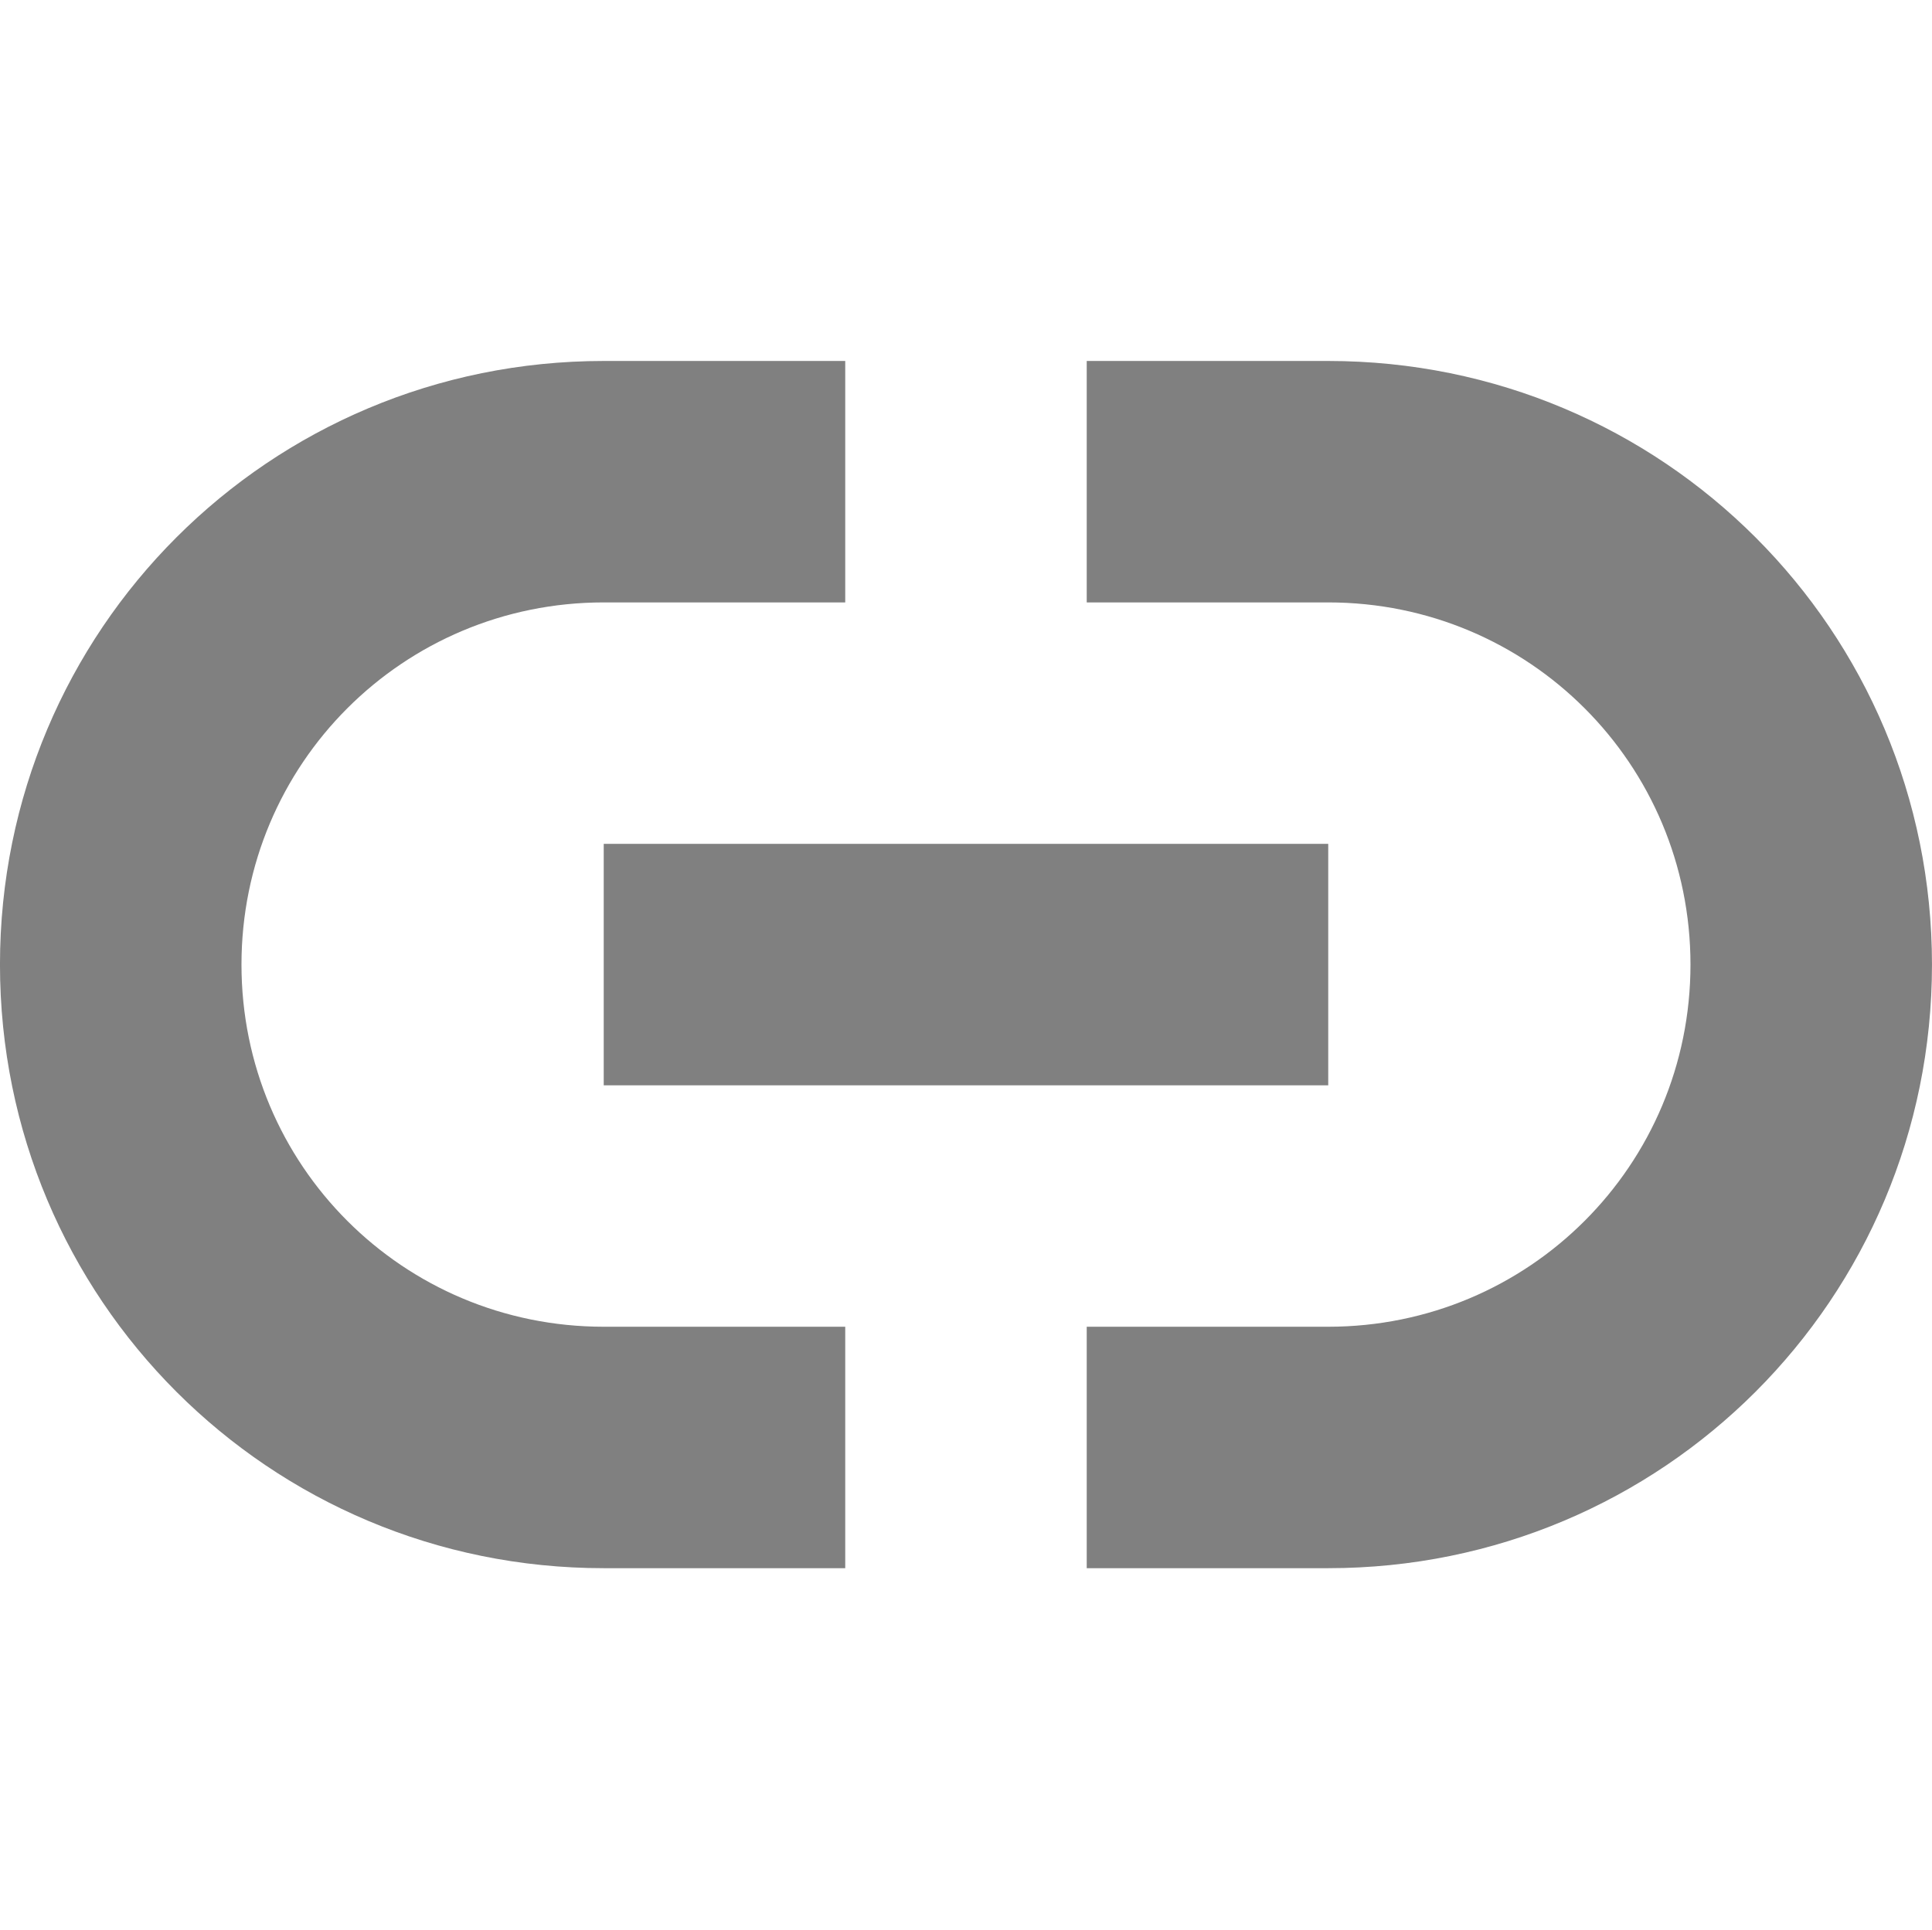
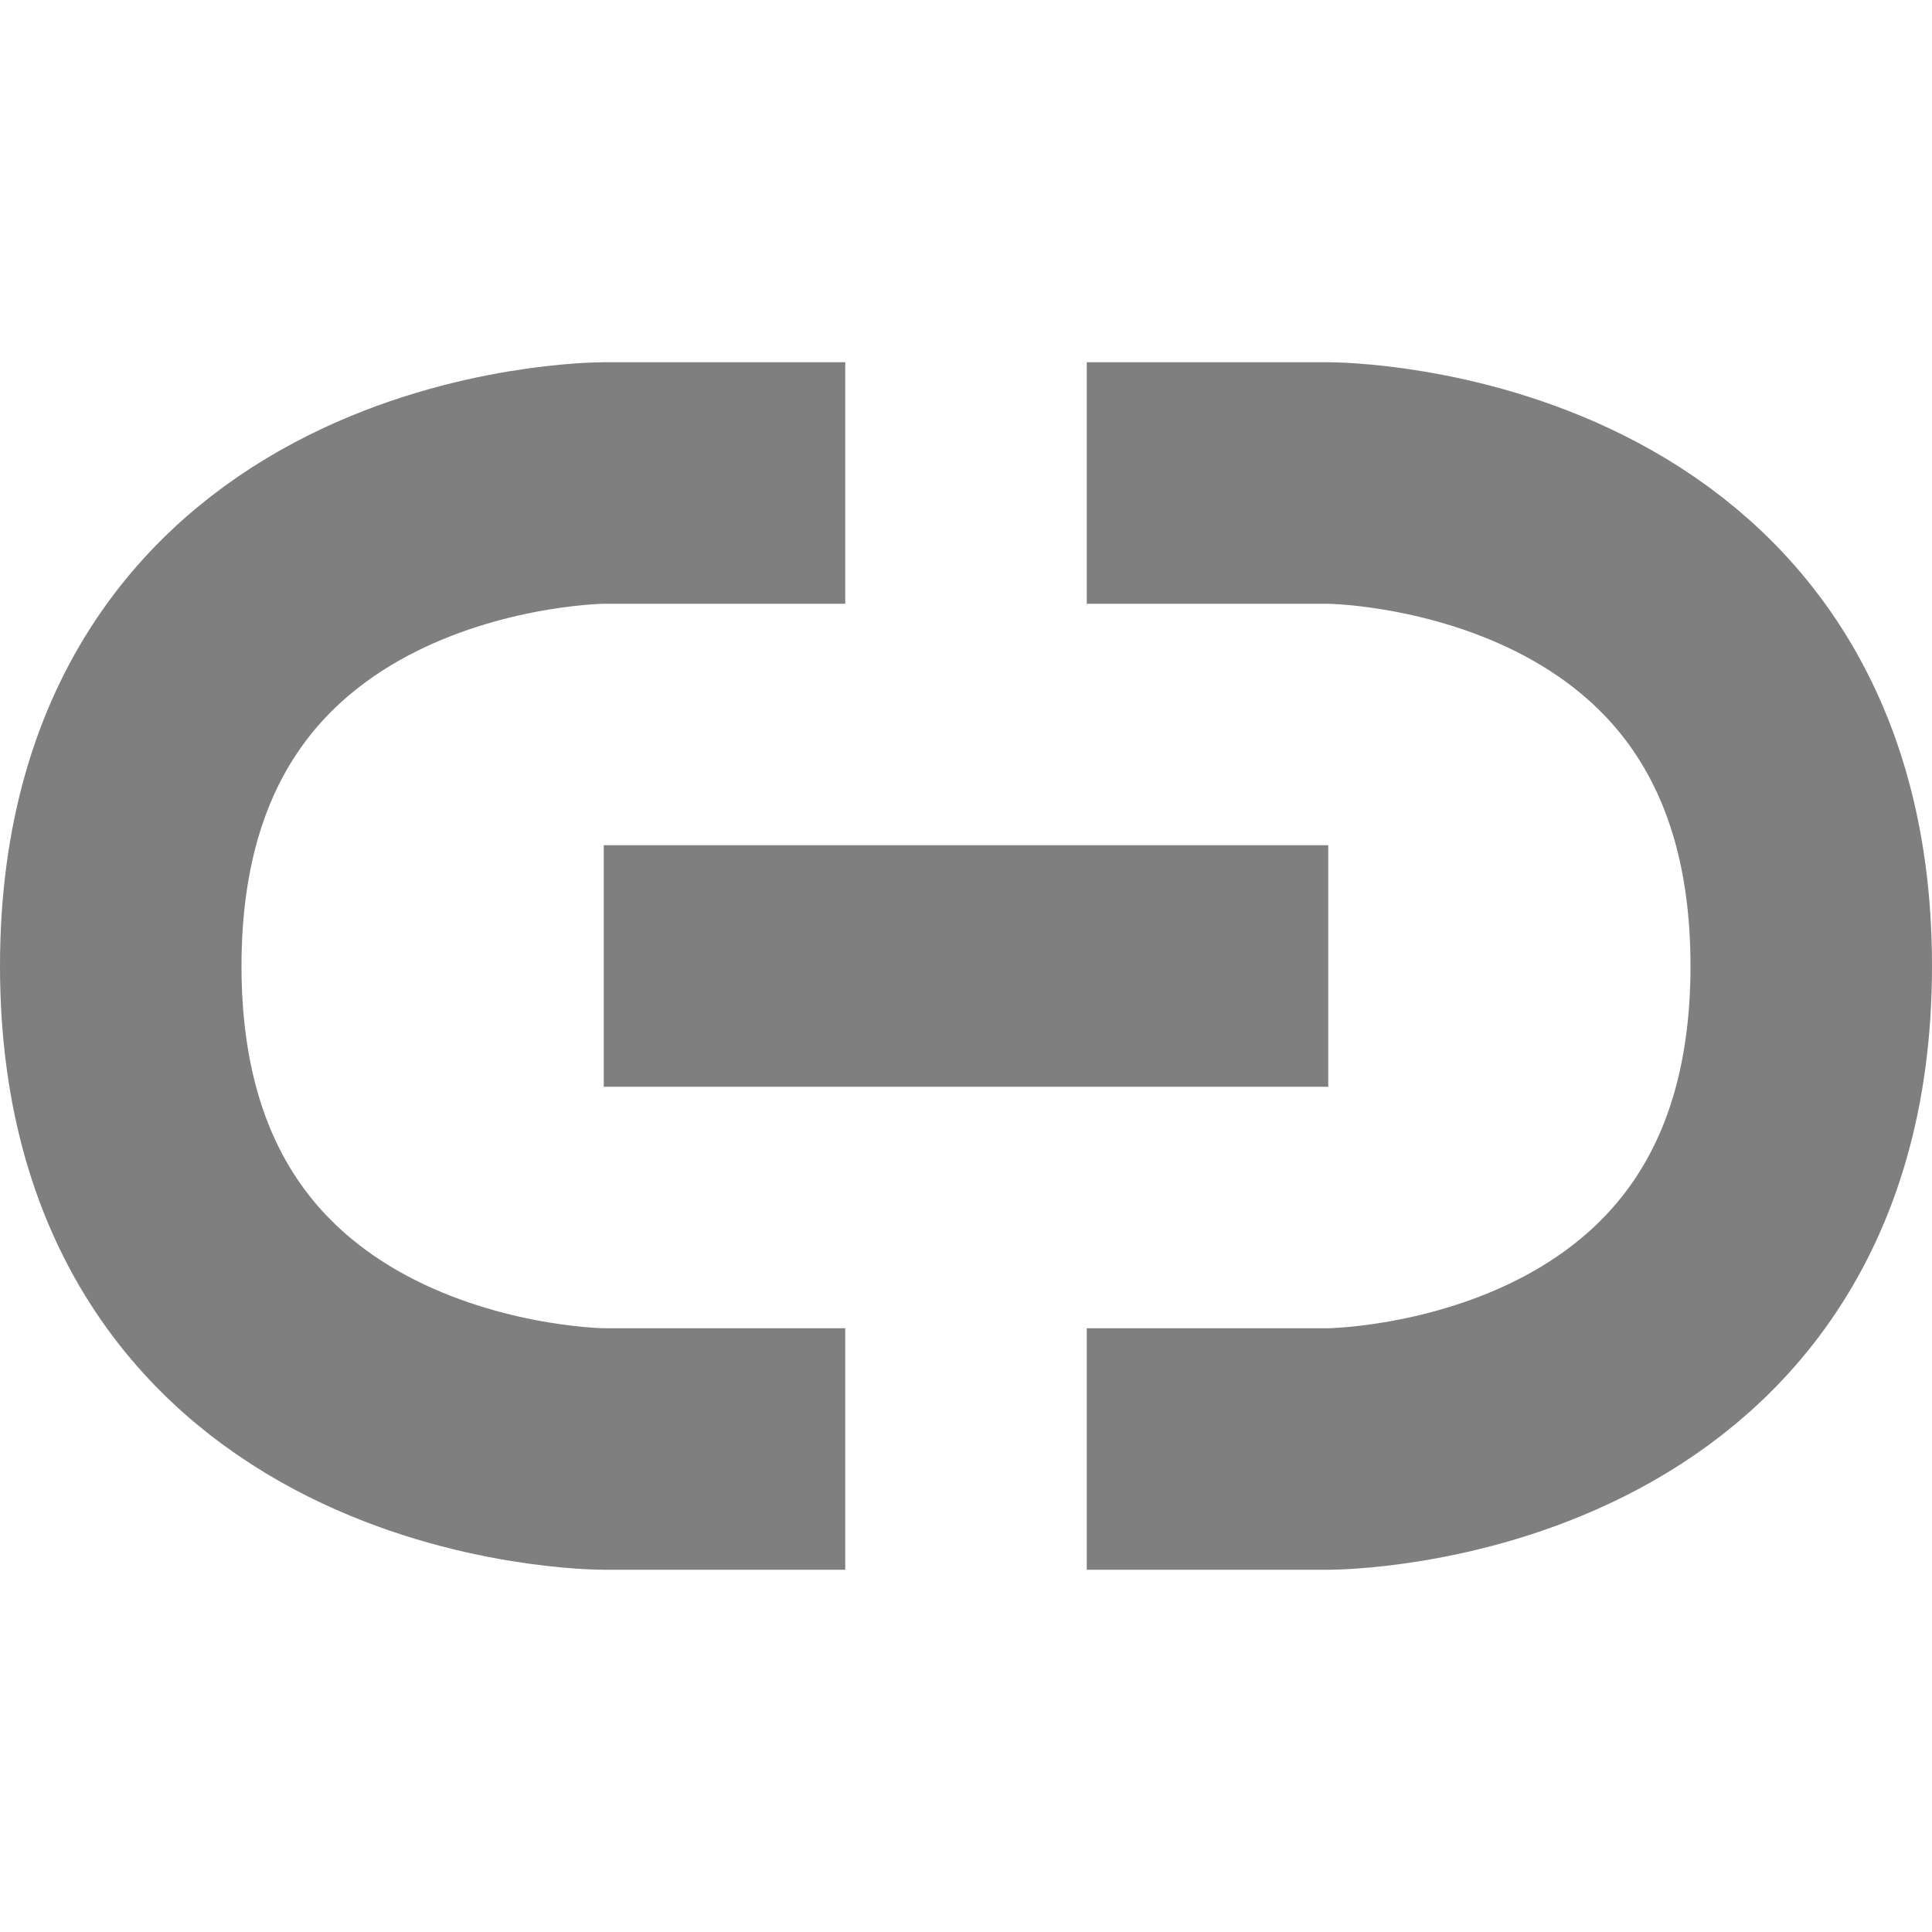
- <svg xmlns="http://www.w3.org/2000/svg" xmlns:ns1="http://www.openswatchbook.org/uri/2009/osb" height="15.982" id="svg7384" style="enable-background:new" version="1.1" width="16">
-   <defs id="defs7386">
-     <linearGradient id="linearGradient6882" ns1:paint="solid">
-       <stop id="stop6884" offset="0" style="stop-color:#555555;stop-opacity:1;" />
-     </linearGradient>
-     <linearGradient id="linearGradient5606" ns1:paint="solid">
-       <stop id="stop5608" offset="0" style="stop-color:#000000;stop-opacity:1;" />
-     </linearGradient>
-   </defs>
-   <g id="layer12" style="display:inline" transform="translate(-765.0002,-101.0029)">
-     <path d="m 770,103.993 c -2.77,0 -5,2.23 -5,5 0,2.77 2.23,5 5,5 l 2,0 0,-2 -2,0 c -1.662,0 -3,-1.338 -3,-3 0,-1.662 1.338,-3 3,-3 l 2,0 0,-2 -2,0 z m 4,0 0,2 2,0 c 1.662,0 3,1.338 3,3 0,1.662 -1.338,3 -3,3 l -2,0 0,2 2,0 c 2.77,0 5,-2.23 5,-5 0,-2.77 -2.23,-5 -5,-5 l -2,0 z m -4,4 0,2 6,0 0,-2 -6,0 z" id="path5821" style="display:inline;opacity:1;fill:#000000;fill-opacity:0.498;stroke:none;enable-background:new" />
-   </g>
-   <g id="layer1" style="display:inline" transform="translate(-524,-348.0029)" />
+ <svg xmlns="http://www.w3.org/2000/svg" height="16" width="16">
+   <path d="m5 8h6m-2-4h2s4 0 4 4-4 4-4 4h-2m-2 0h-2s-4 0-4-4 4-4 4-4h2" fill="none" opacity=".5" stroke="#000" stroke-width="2" />
</svg>
